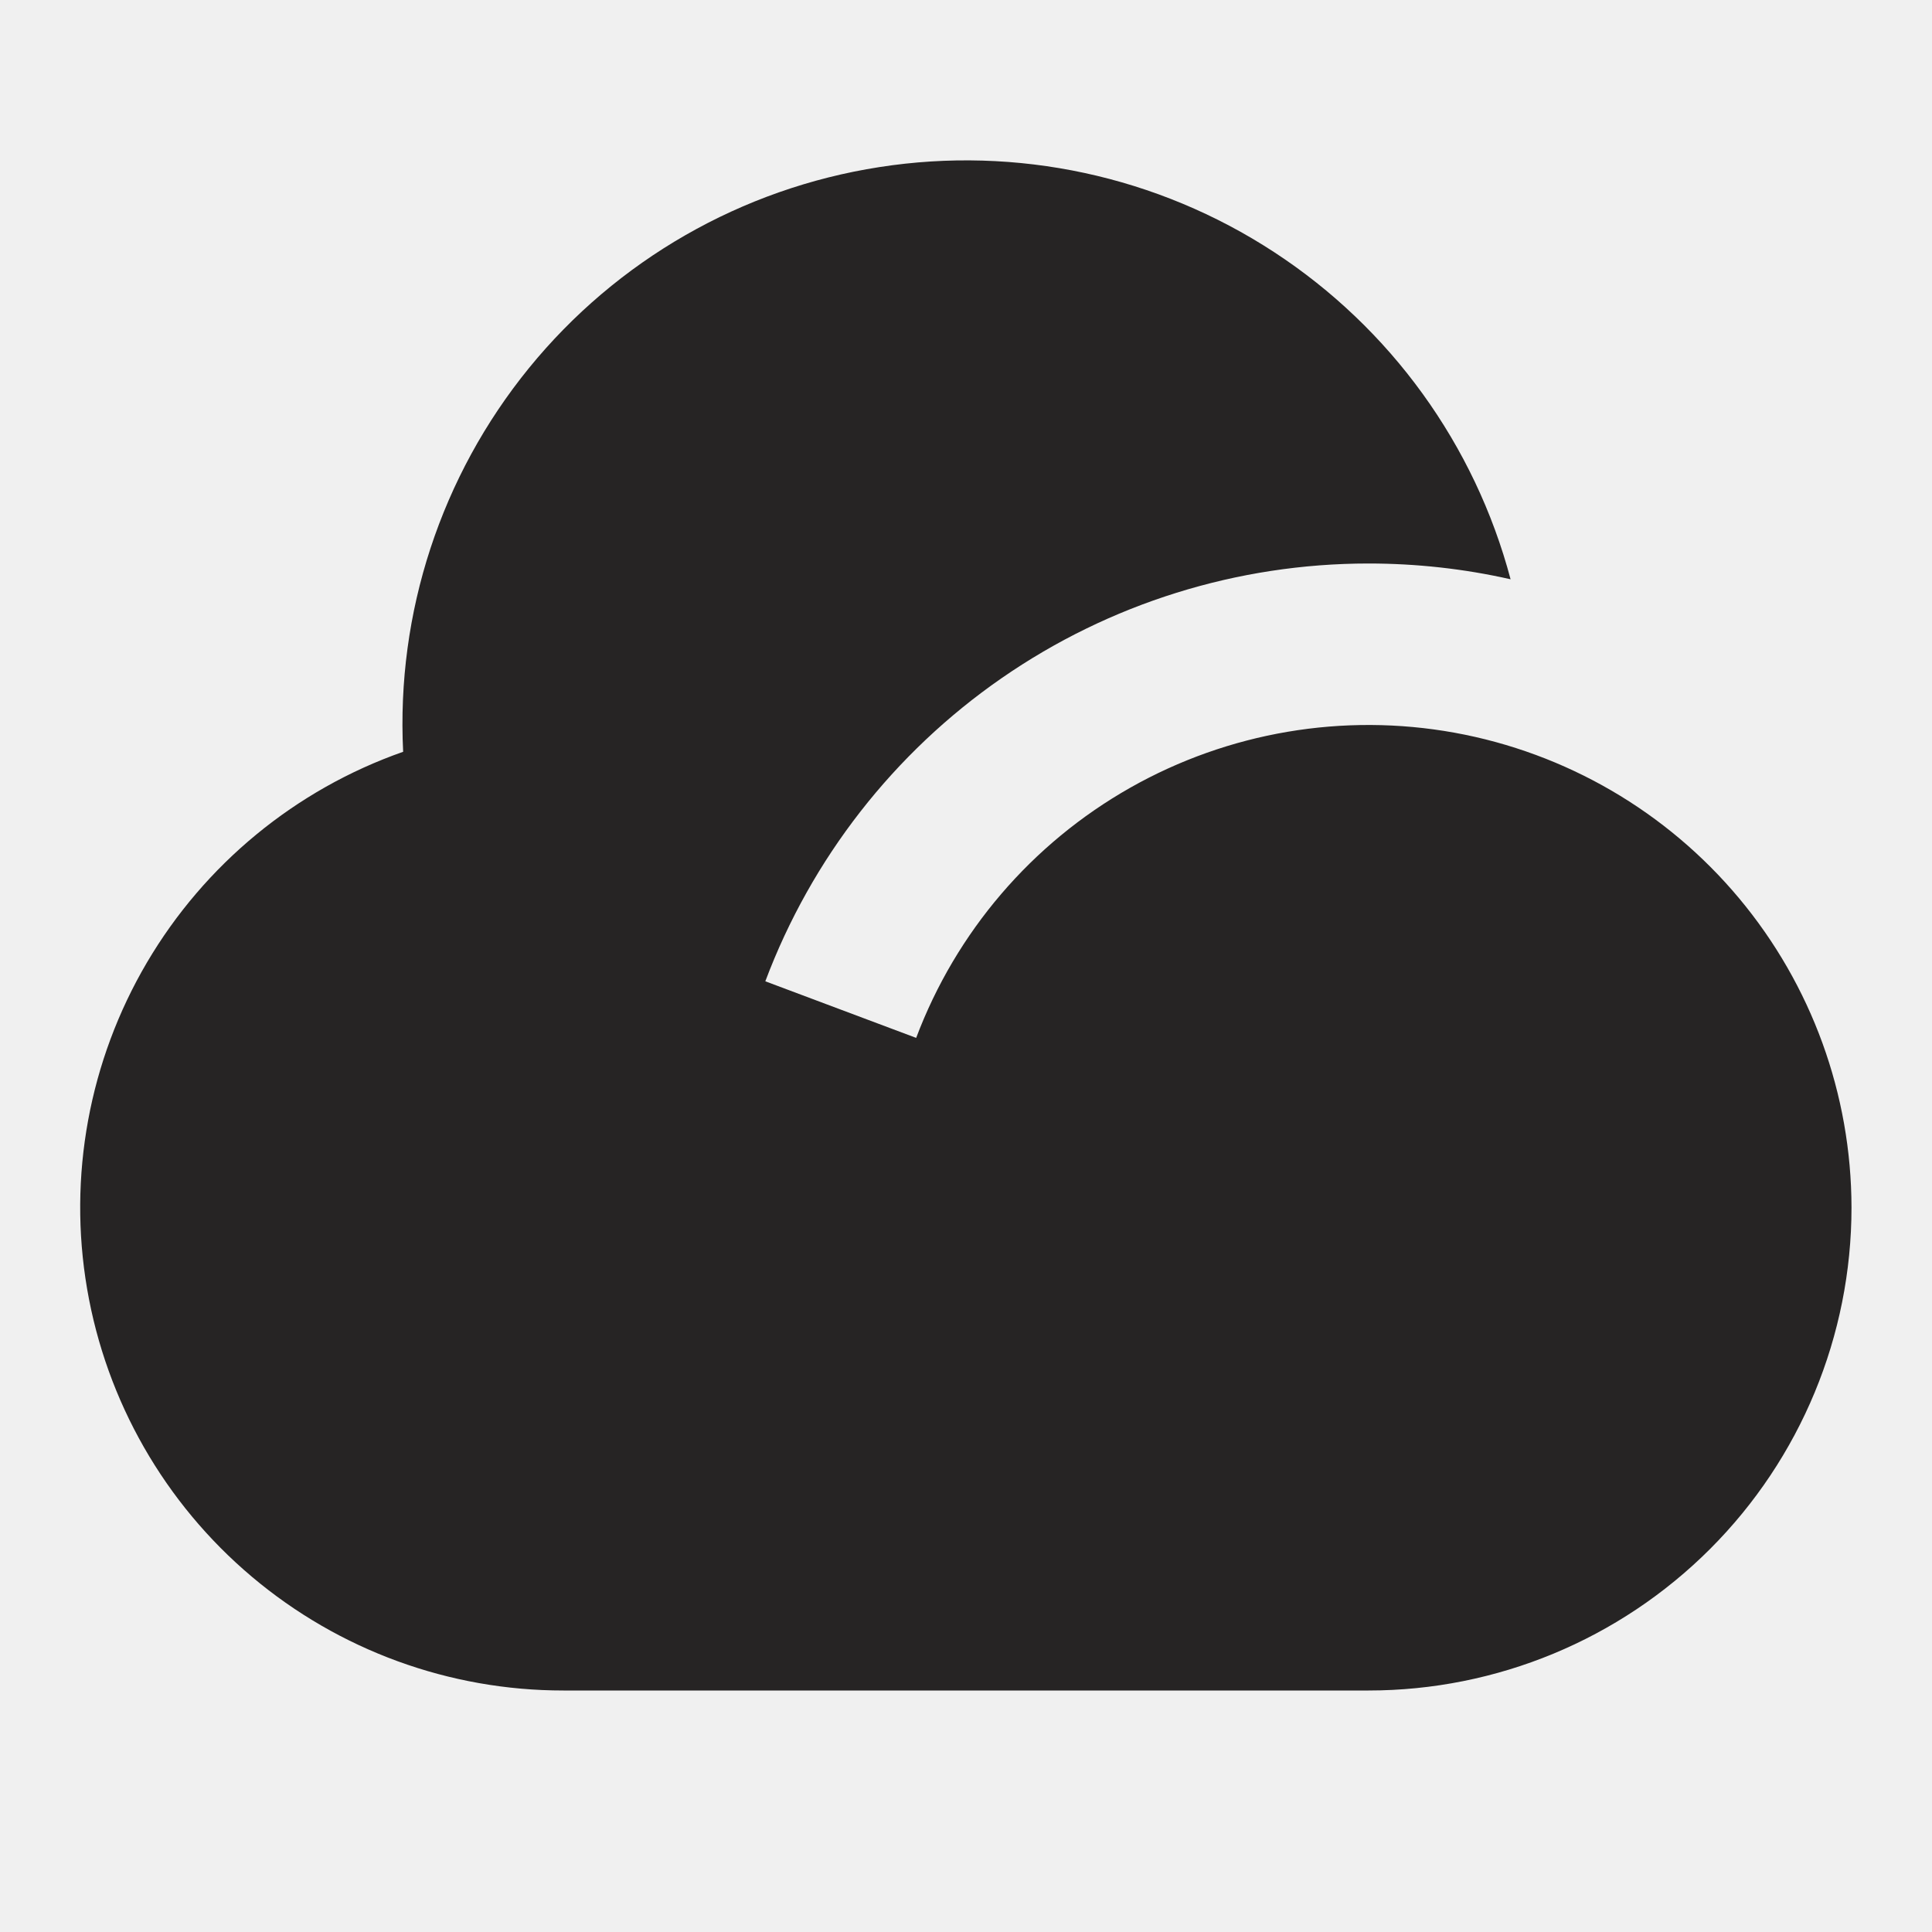
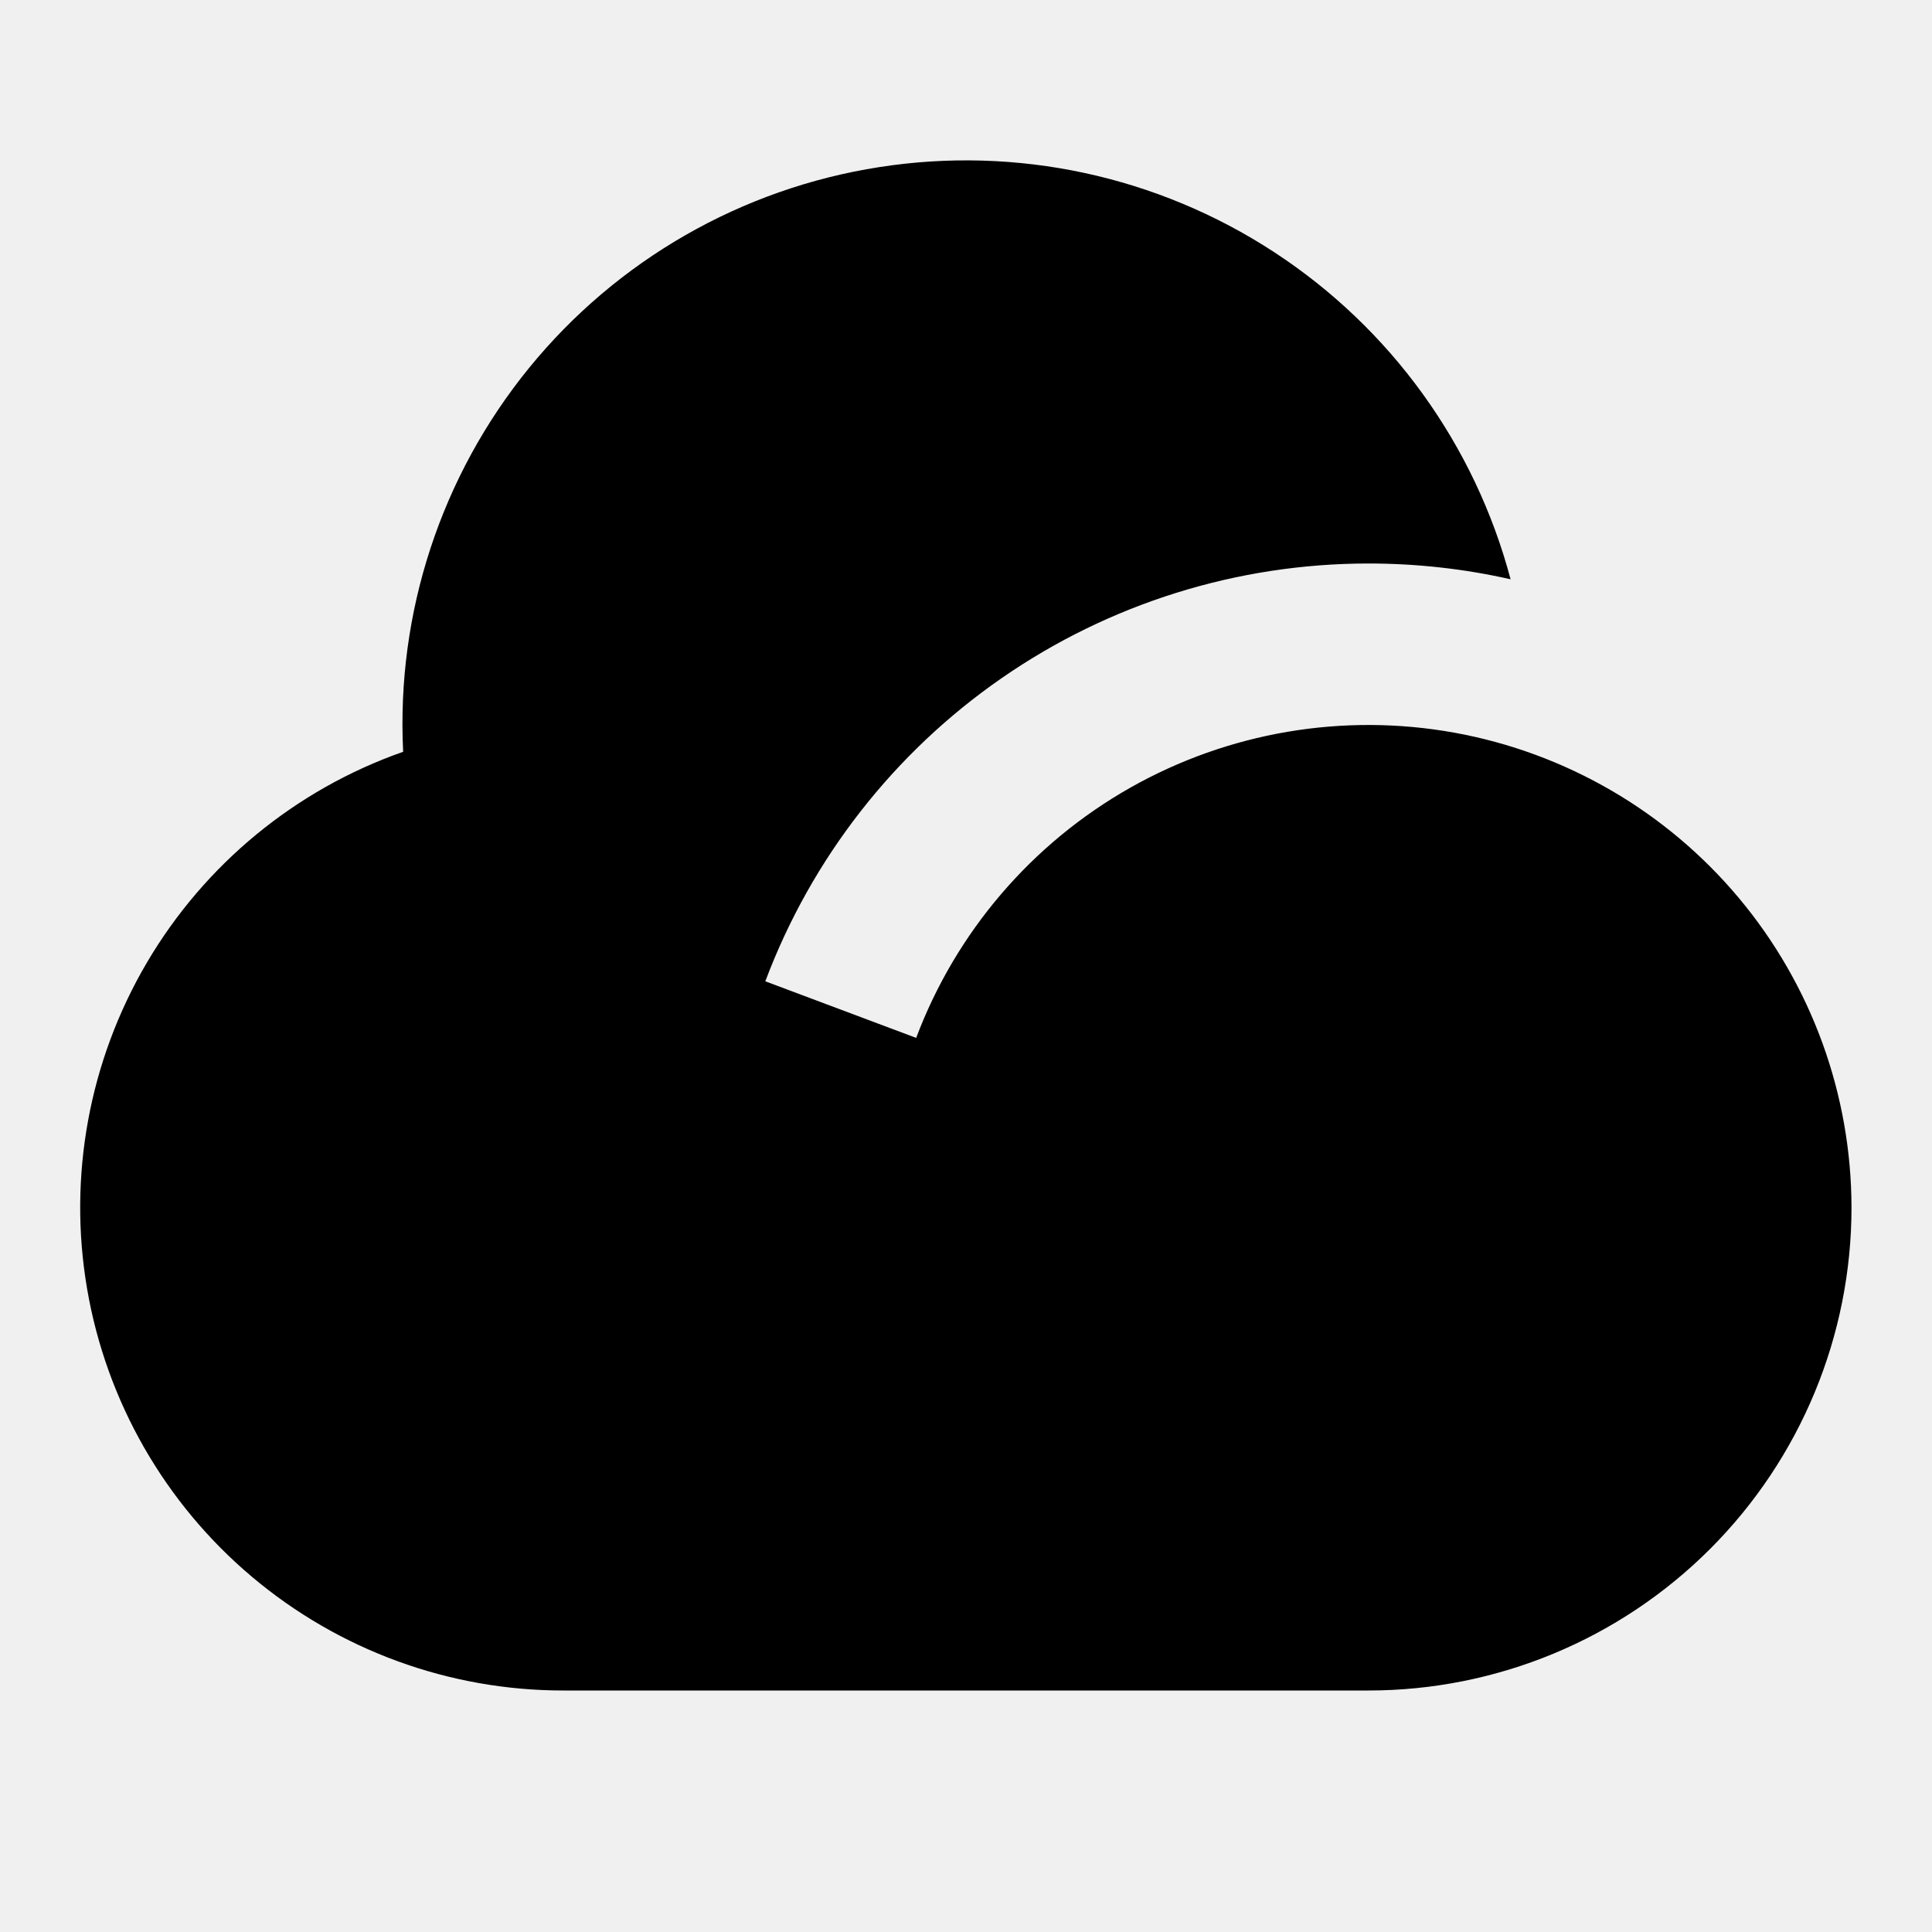
<svg xmlns="http://www.w3.org/2000/svg" width="24" height="24" viewBox="0 0 24 24" fill="none">
  <g clip-path="url(#clip0_534_18713)">
-     <path d="M17 7C15.371 7 13.781 7.497 12.443 8.424C11.104 9.351 10.08 10.665 9.507 12.19L11.381 12.893C11.876 11.578 12.816 10.479 14.039 9.786C15.261 9.094 16.687 8.852 18.069 9.102C19.451 9.353 20.702 10.08 21.603 11.158C22.504 12.236 22.998 13.595 23 15C23 16.591 22.368 18.117 21.243 19.242C20.117 20.368 18.591 21 17 21H7C5.583 21.001 4.212 20.5 3.129 19.587C2.046 18.674 1.321 17.407 1.082 16.01C0.843 14.614 1.107 13.178 1.825 11.957C2.544 10.736 3.671 9.808 5.008 9.339C4.922 7.611 5.479 5.914 6.571 4.572C7.663 3.231 9.213 2.342 10.922 2.076C12.631 1.809 14.378 2.185 15.826 3.131C17.274 4.076 18.321 5.524 18.765 7.196C18.186 7.065 17.594 7 17 7Z" fill="#262424" />
+     <path d="M17 7C15.371 7 13.781 7.497 12.443 8.424C11.104 9.351 10.08 10.665 9.507 12.19L11.381 12.893C11.876 11.578 12.816 10.479 14.039 9.786C15.261 9.094 16.687 8.852 18.069 9.102C19.451 9.353 20.702 10.08 21.603 11.158C22.504 12.236 22.998 13.595 23 15C23 16.591 22.368 18.117 21.243 19.242C20.117 20.368 18.591 21 17 21H7C5.583 21.001 4.212 20.5 3.129 19.587C2.046 18.674 1.321 17.407 1.082 16.01C0.843 14.614 1.107 13.178 1.825 11.957C2.544 10.736 3.671 9.808 5.008 9.339C4.922 7.611 5.479 5.914 6.571 4.572C7.663 3.231 9.213 2.342 10.922 2.076C12.631 1.809 14.378 2.185 15.826 3.131C17.274 4.076 18.321 5.524 18.765 7.196C18.186 7.065 17.594 7 17 7Z" fill="currentColor" />
  </g>
  <defs>
    <clipPath id="clip0_534_18713">
      <rect width="24" height="24" fill="white" />
    </clipPath>
  </defs>
</svg>
